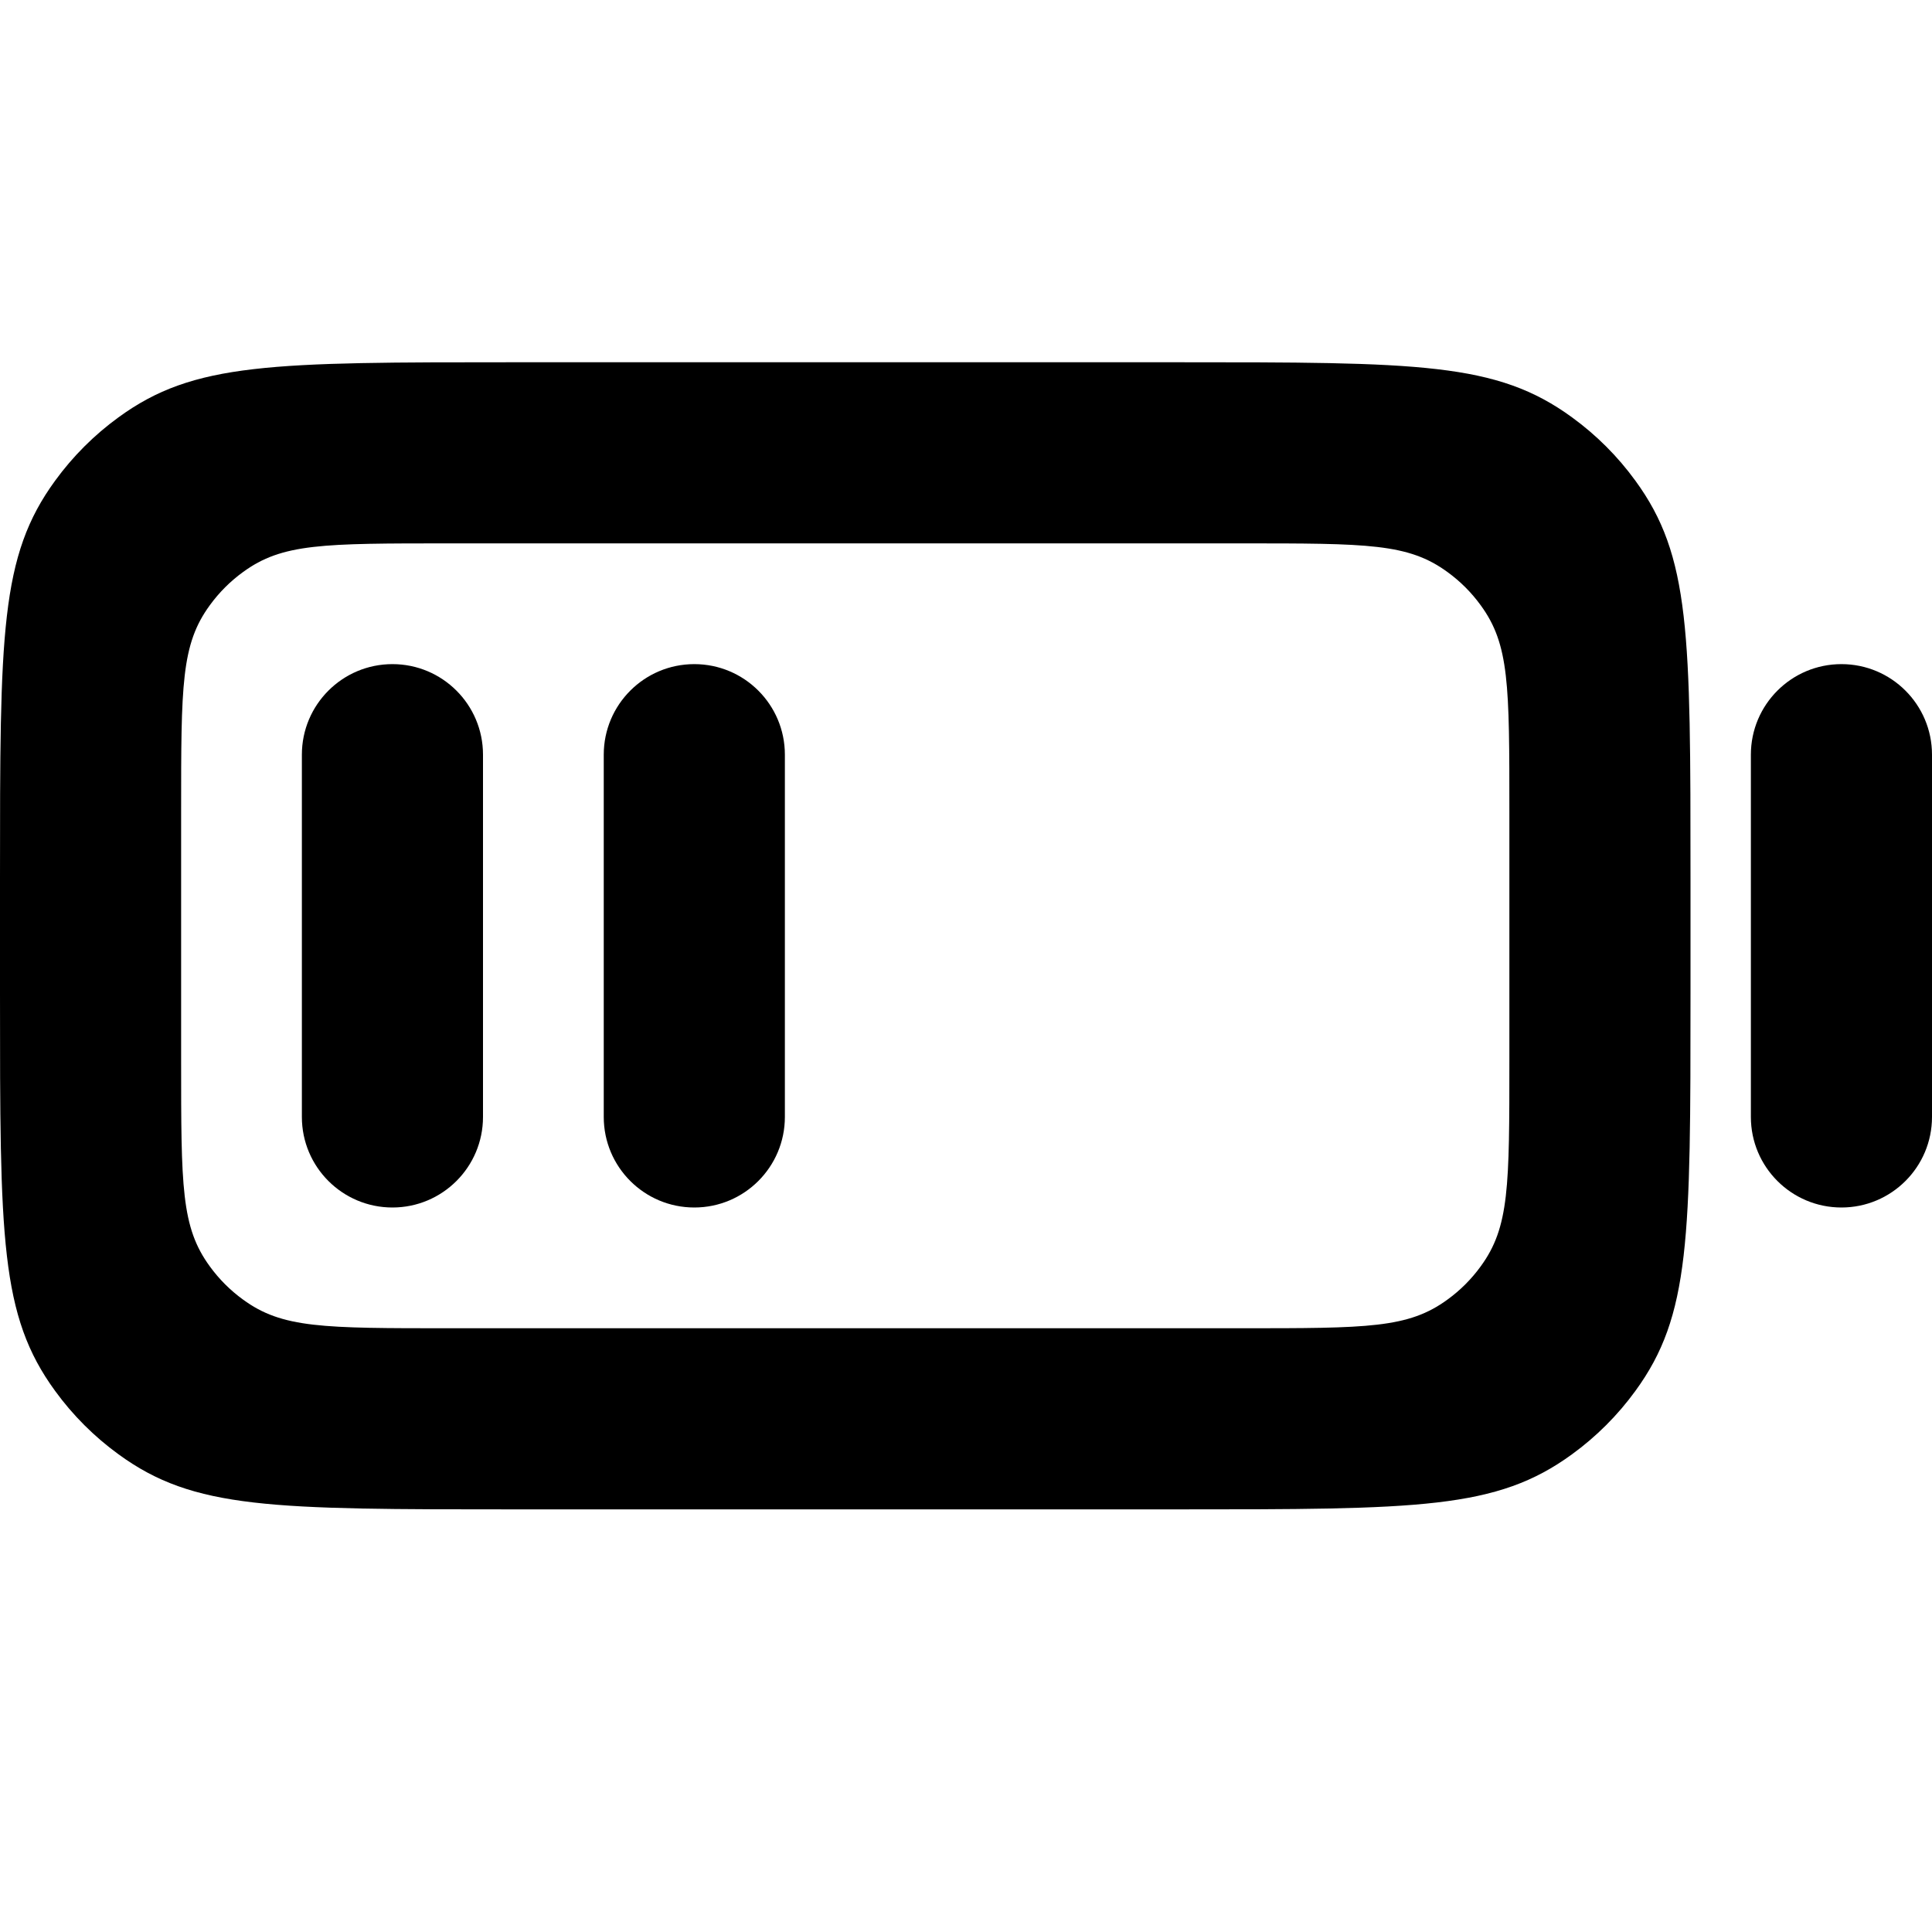
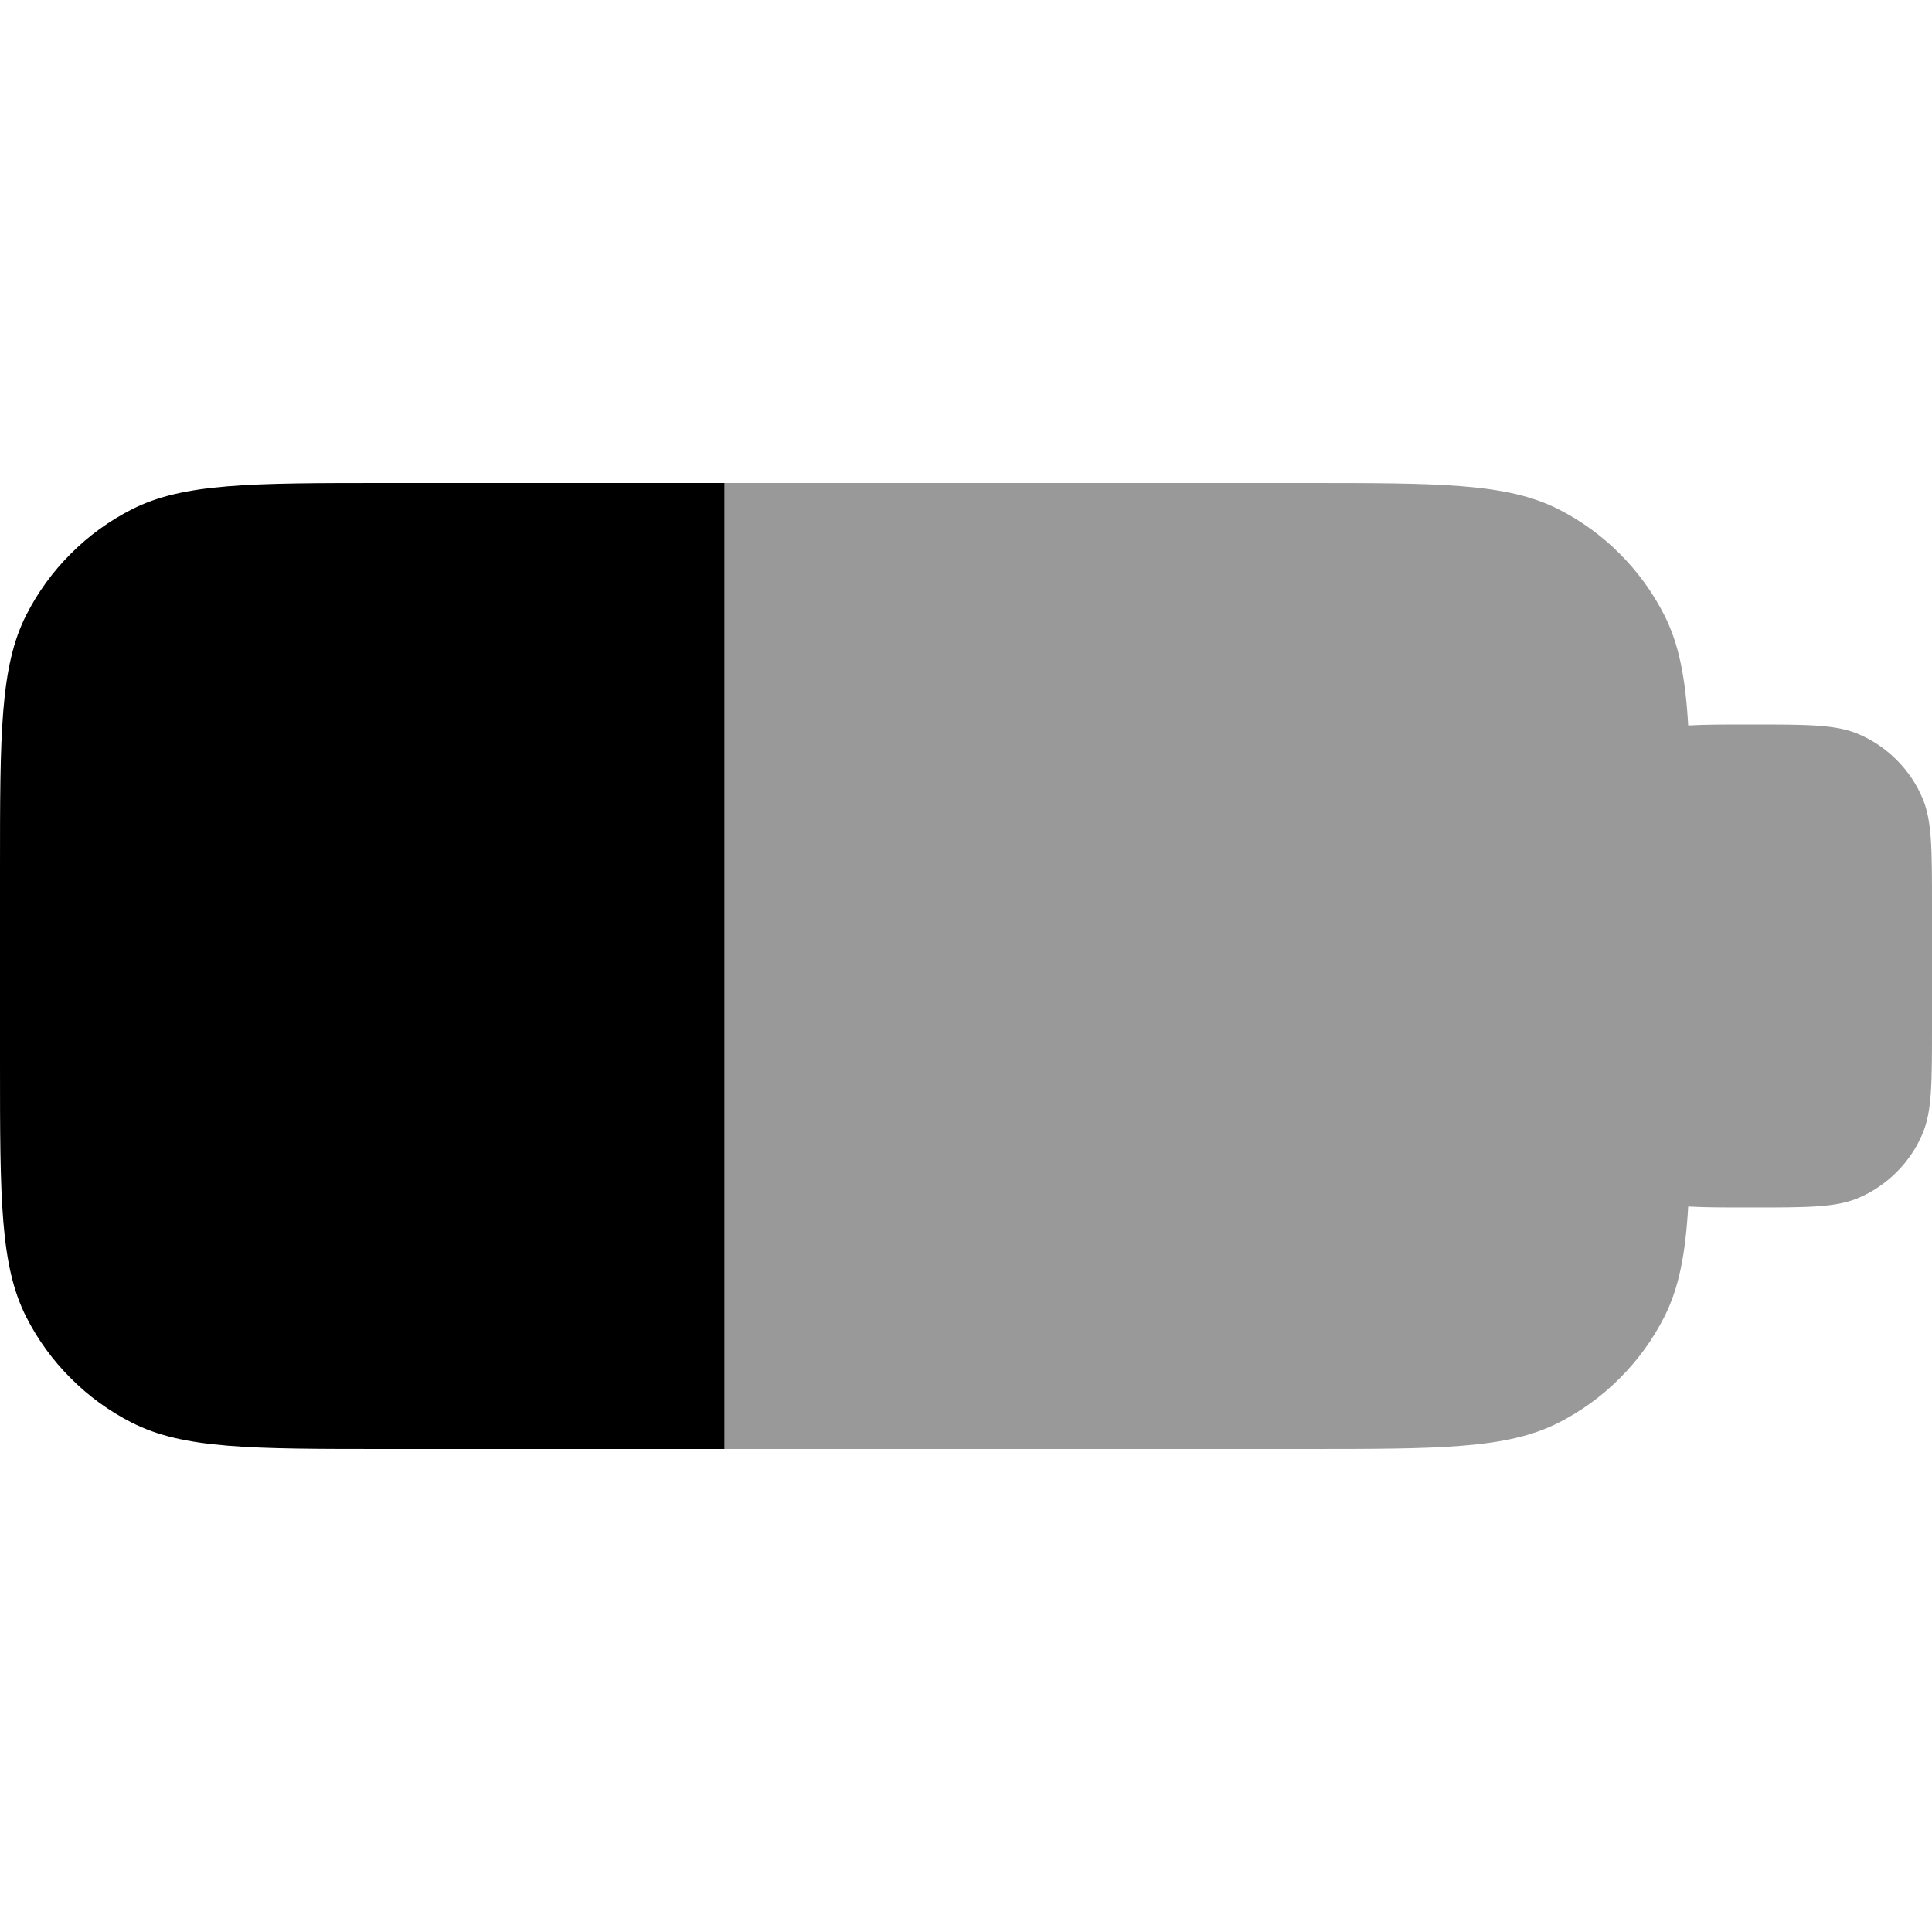
<svg xmlns="http://www.w3.org/2000/svg" height="16px" viewBox="0 0 16 16" width="16px">
-   <path transform="translate(0 -0.25) scale(0.0625)" d="M155.6,52H68.4c-32.5,0-42.7,0-52.7,7.3a38,38,0,0,0-8.4,8.4C0,77.7,0,87.9,0,120.4v15.2c0,32.5,0,42.7,7.3,52.7a38,38,0,0,0,8.4,8.4c10,7.3,20.2,7.3,52.7,7.3h87.2c32.5,0,42.7,0,52.7-7.3a38,38,0,0,0,8.4-8.4c7.3-10,7.3-20.2,7.3-52.7v-15.2c0-32.5,0-42.7-7.3-52.7a38,38,0,0,0-8.4-8.4c-10-7.3-20.2-7.3-52.7-7.3ZM164.4,180H59.6c-16.9,0-22.2,0-27.4-3.8a19.8,19.8,0,0,1-4.4-4.4c-3.8-5.2-3.8-10.5-3.8-27.4v-32.8c0-16.9,0-22.2,3.8-27.4a19.8,19.8,0,0,1,4.4-4.4C37.4,76,42.7,76,59.6,76h104.8c16.9,0,22.2,0,27.4,3.8a19.8,19.8,0,0,1,4.4,4.4c3.8,5.2,3.8,10.5,3.8,27.4v32.8c0,16.9,0,22.2-3.8,27.4a19.8,19.8,0,0,1-4.4,4.4c-5.2,3.8-10.5,3.8-27.4,3.8ZM104,104v48a12,12,0,0,1-24,0v-48a12,12,0,0,1,24,0ZM64,104v48a12,12,0,0,1-24,0v-48a12,12,0,0,1,24,0ZM256,104v48a12,12,0,0,1-24,0v-48a12,12,0,0,1,24,0Z" />
+   <path d="M3.2 4L6 4L6 12L3.2 12C2.08 12 1.52 12 1.092 11.782C0.905 11.687 0.734 11.563 0.586 11.414C0.437 11.266 0.313 11.095 0.218 10.908C0 10.48 0 9.92 0 8.8L0 7.2C0 6.08 0 5.52 0.218 5.092C0.313 4.905 0.437 4.734 0.586 4.586C0.734 4.437 0.905 4.313 1.092 4.218C1.52 4 2.08 4 3.2 4Z" />
+   <path d="M10.8 4C11.92 4 12.48 4 12.908 4.218C13.095 4.313 13.266 4.437 13.414 4.586C13.563 4.734 13.687 4.905 13.782 5.092C13.904 5.331 13.958 5.611 13.981 6.008C14.116 6 14.283 6 14.5 6C14.966 6 15.199 6 15.383 6.076C15.504 6.126 15.614 6.2 15.707 6.293C15.8 6.386 15.874 6.496 15.924 6.617C16 6.801 16 7.034 16 7.5L16 8.5C16 8.966 16 9.199 15.924 9.383C15.874 9.504 15.8 9.614 15.707 9.707C15.614 9.8 15.504 9.874 15.383 9.924C15.199 10 14.966 10 14.5 10C14.283 10 14.116 10 13.981 9.992C13.958 10.389 13.904 10.669 13.782 10.908C13.687 11.095 13.563 11.266 13.414 11.414C13.266 11.563 13.095 11.687 12.908 11.782C12.48 12 11.92 12 10.8 12L6 12L6 4Z" fill-opacity="0.4" />
</svg>
